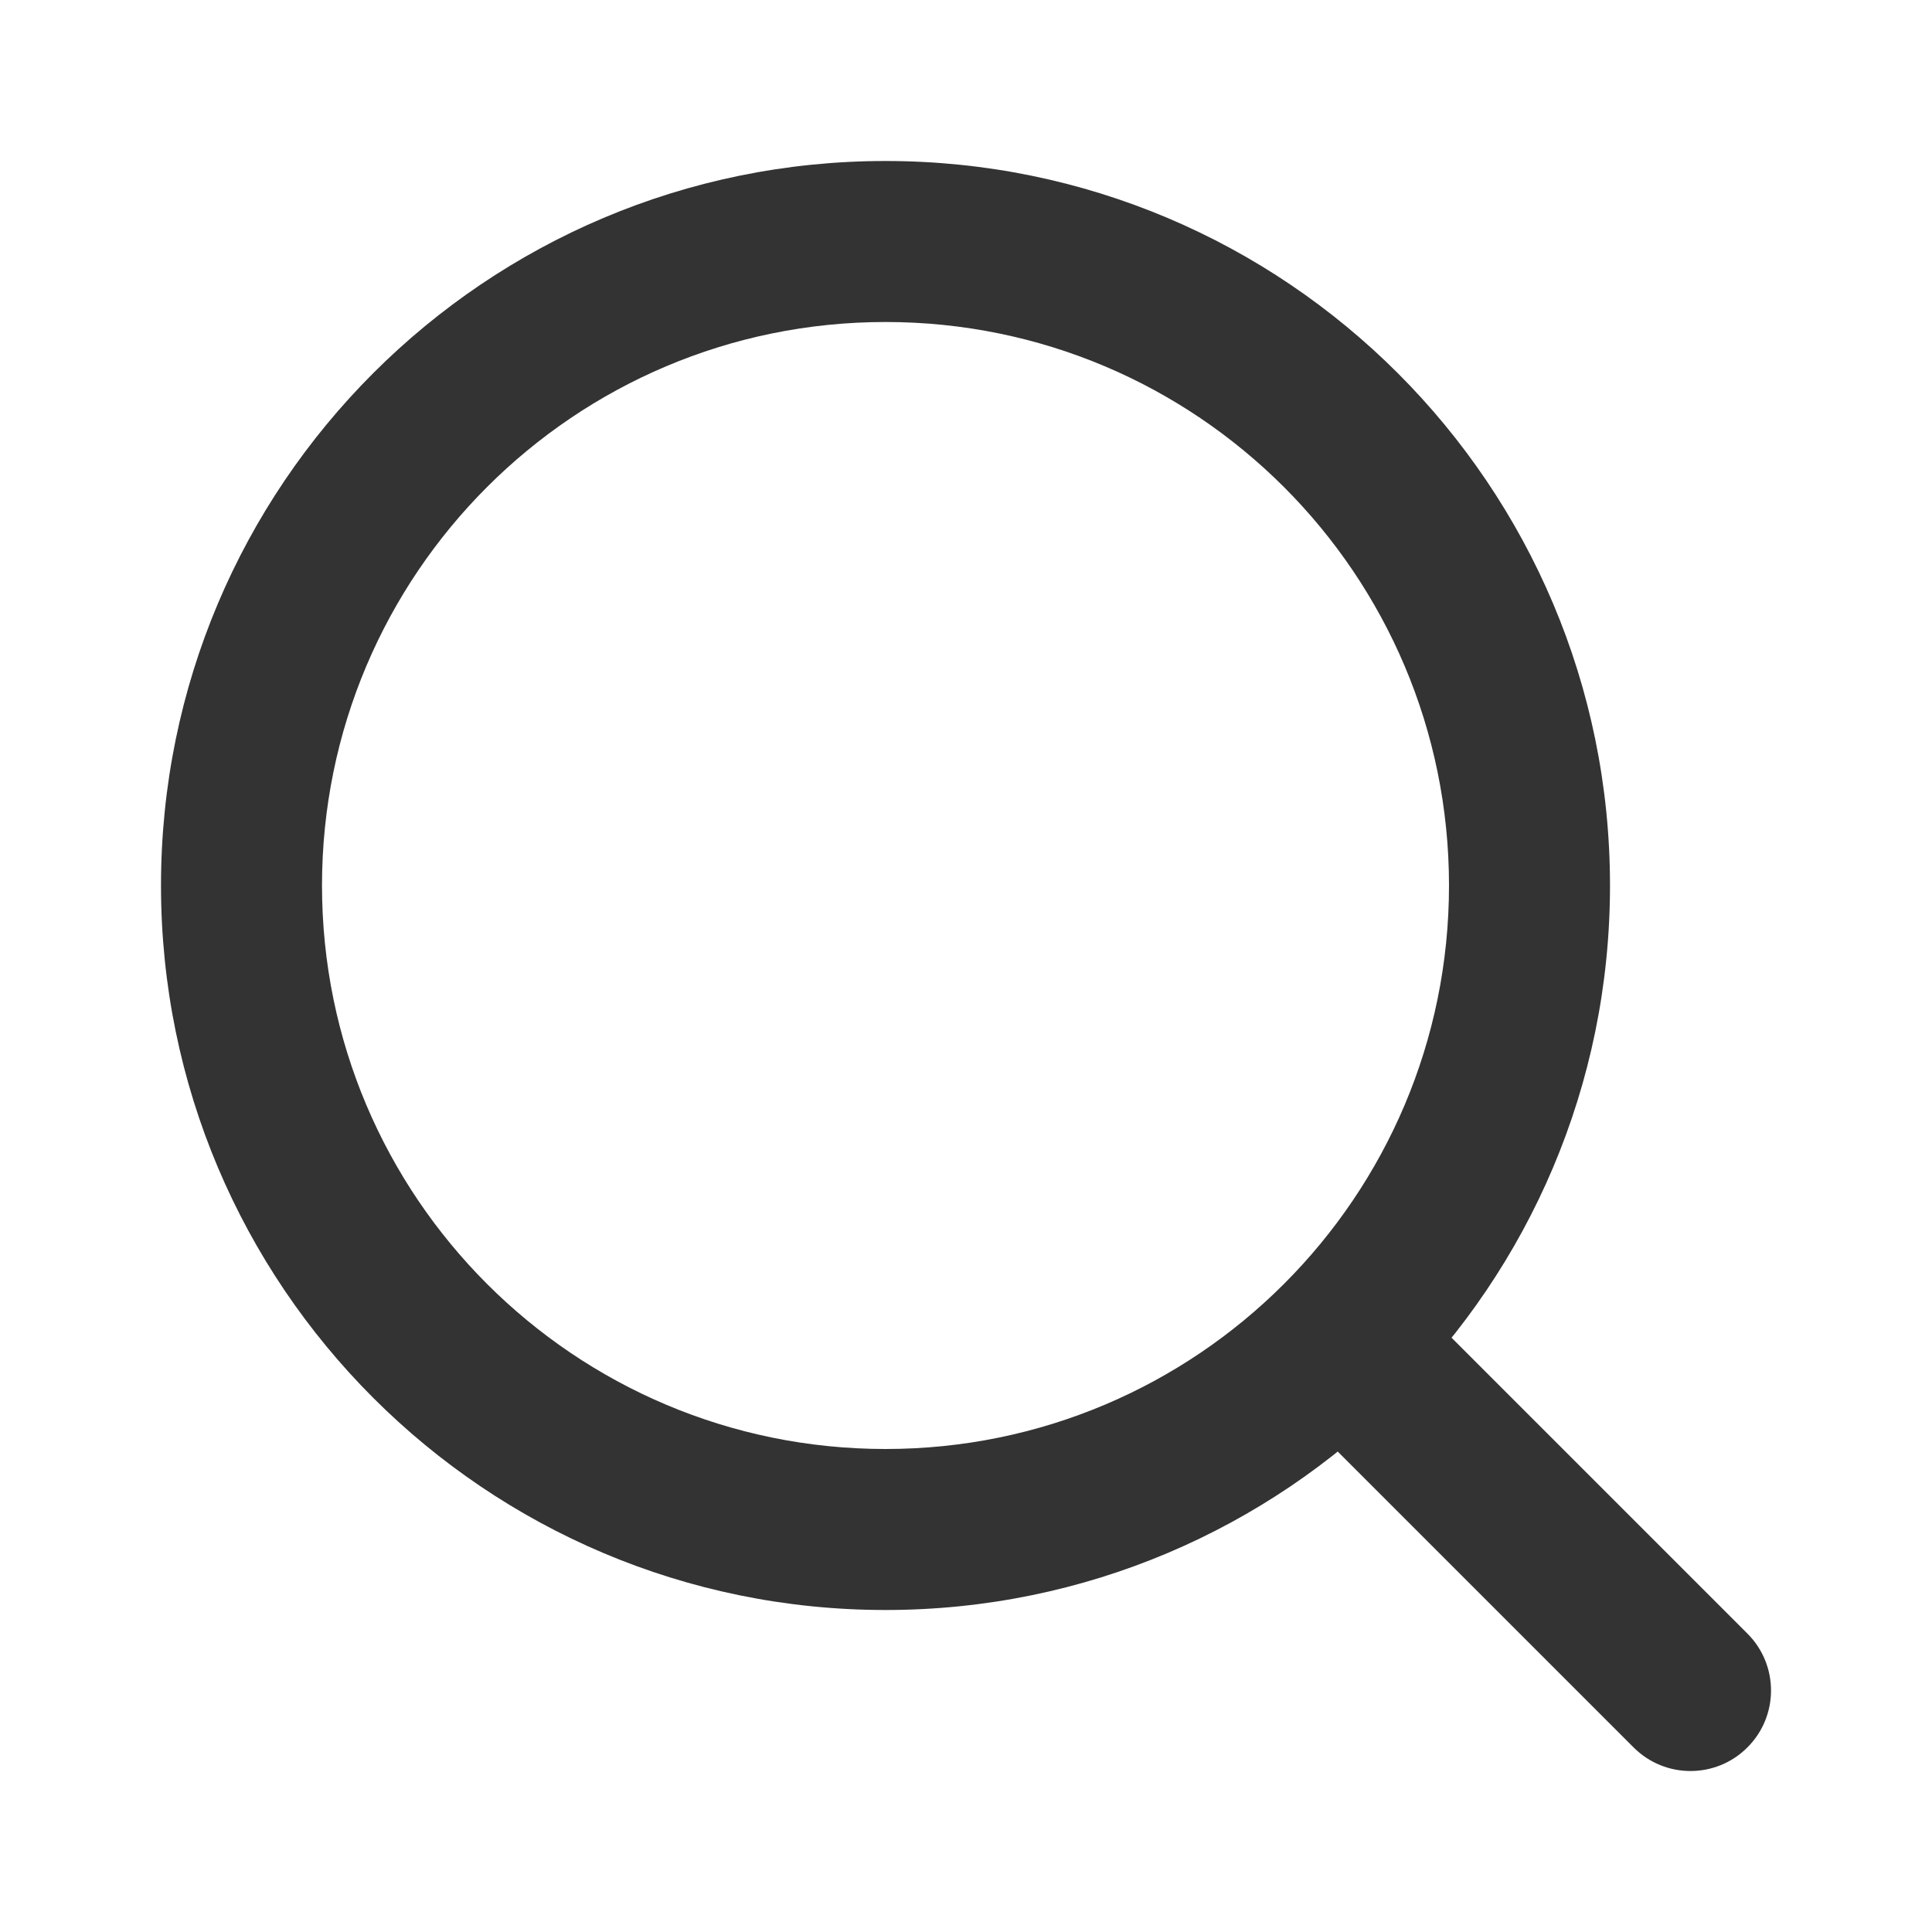
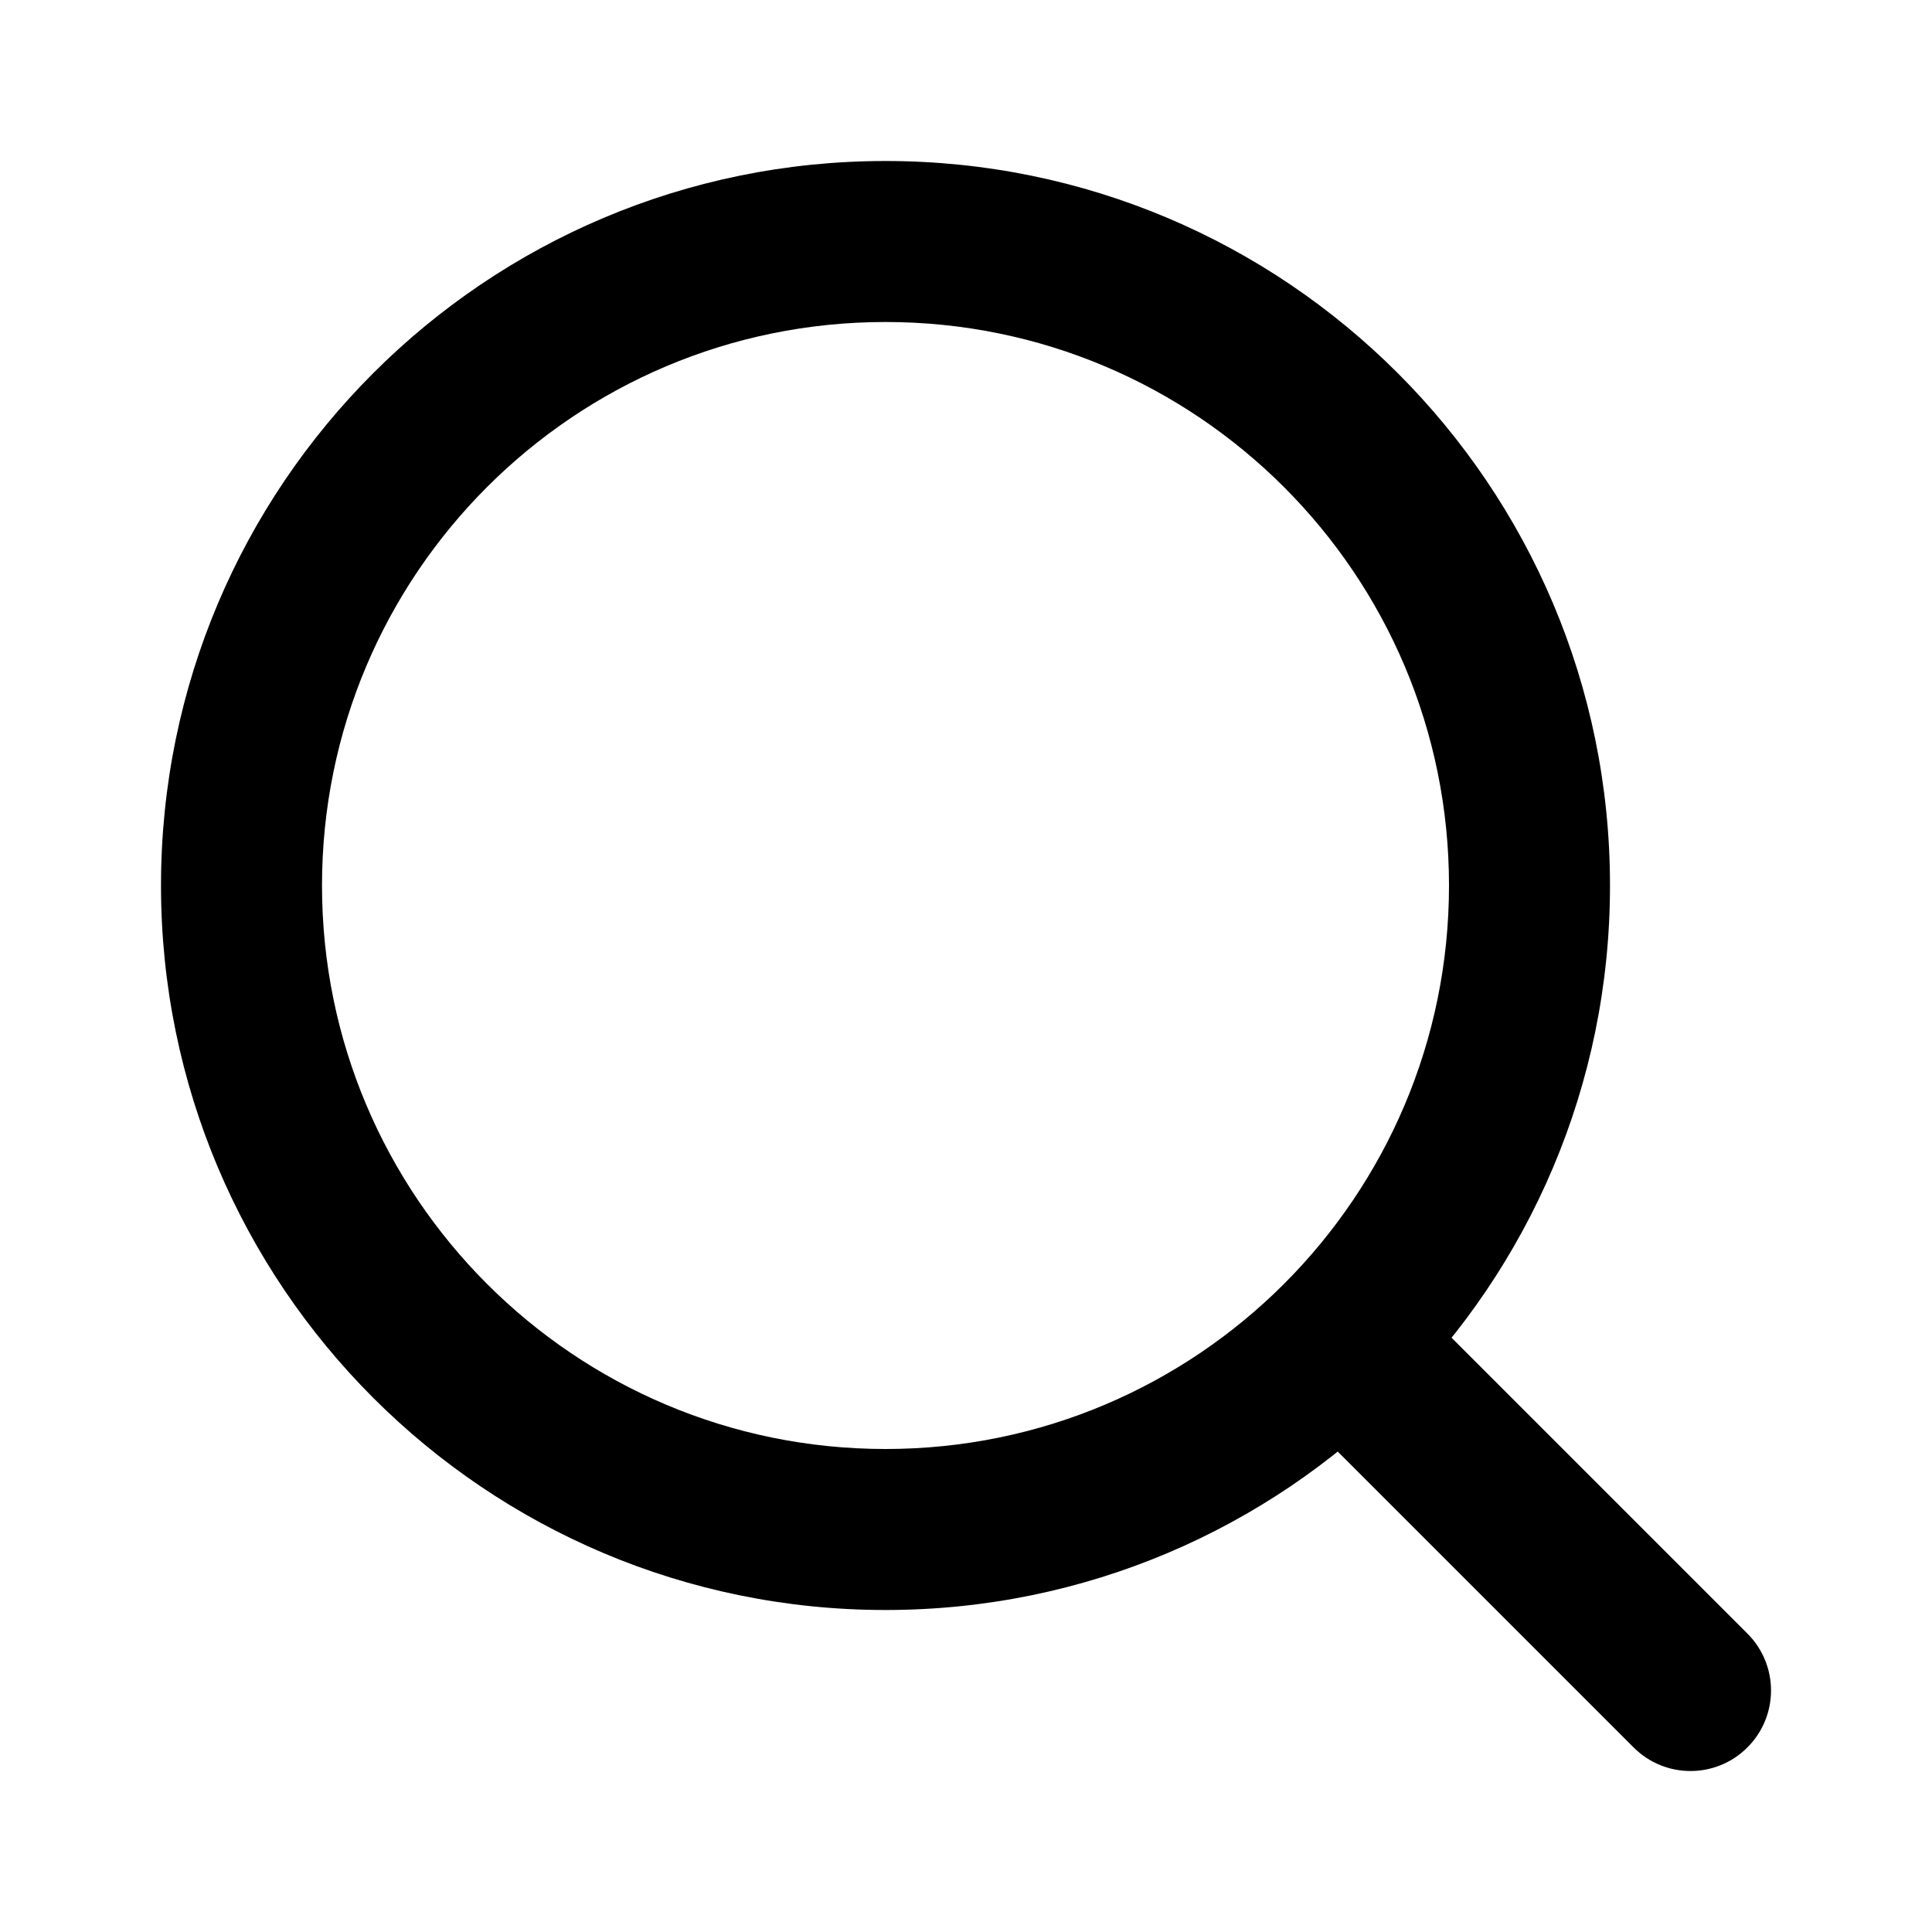
- <svg xmlns="http://www.w3.org/2000/svg" width="24" height="24" viewBox="0 0 24 24" fill="none">
-   <path fill-rule="evenodd" clip-rule="evenodd" d="M11 4C7.134 4 4 7.134 4 11C4 14.866 7.134 18 11 18C14.866 18 18 14.866 18 11C18 7.134 14.866 4 11 4ZM2 11C2 6.029 6.029 2 11 2C15.971 2 20 6.029 20 11C20 15.971 15.971 20 11 20C6.029 20 2 15.971 2 11Z" fill="#333333" />
-   <path fill-rule="evenodd" clip-rule="evenodd" d="M16.293 16.293C16.683 15.902 17.317 15.902 17.707 16.293L21.707 20.293C22.098 20.683 22.098 21.317 21.707 21.707C21.317 22.098 20.683 22.098 20.293 21.707L16.293 17.707C15.902 17.317 15.902 16.683 16.293 16.293Z" fill="#333333" />
+ <svg xmlns="http://www.w3.org/2000/svg" viewBox="0 0 24 24" fill="none">
+   <path fill-rule="evenodd" clip-rule="evenodd" d="M11 4C7.134 4 4 7.134 4 11C4 14.866 7.134 18 11 18C14.866 18 18 14.866 18 11C18 7.134 14.866 4 11 4ZM2 11C2 6.029 6.029 2 11 2C15.971 2 20 6.029 20 11C20 15.971 15.971 20 11 20C6.029 20 2 15.971 2 11Z" fill="currentColor" />
+   <path fill-rule="evenodd" clip-rule="evenodd" d="M16.293 16.293C16.683 15.902 17.317 15.902 17.707 16.293L21.707 20.293C22.098 20.683 22.098 21.317 21.707 21.707C21.317 22.098 20.683 22.098 20.293 21.707L16.293 17.707C15.902 17.317 15.902 16.683 16.293 16.293Z" fill="currentColor" />
</svg>
